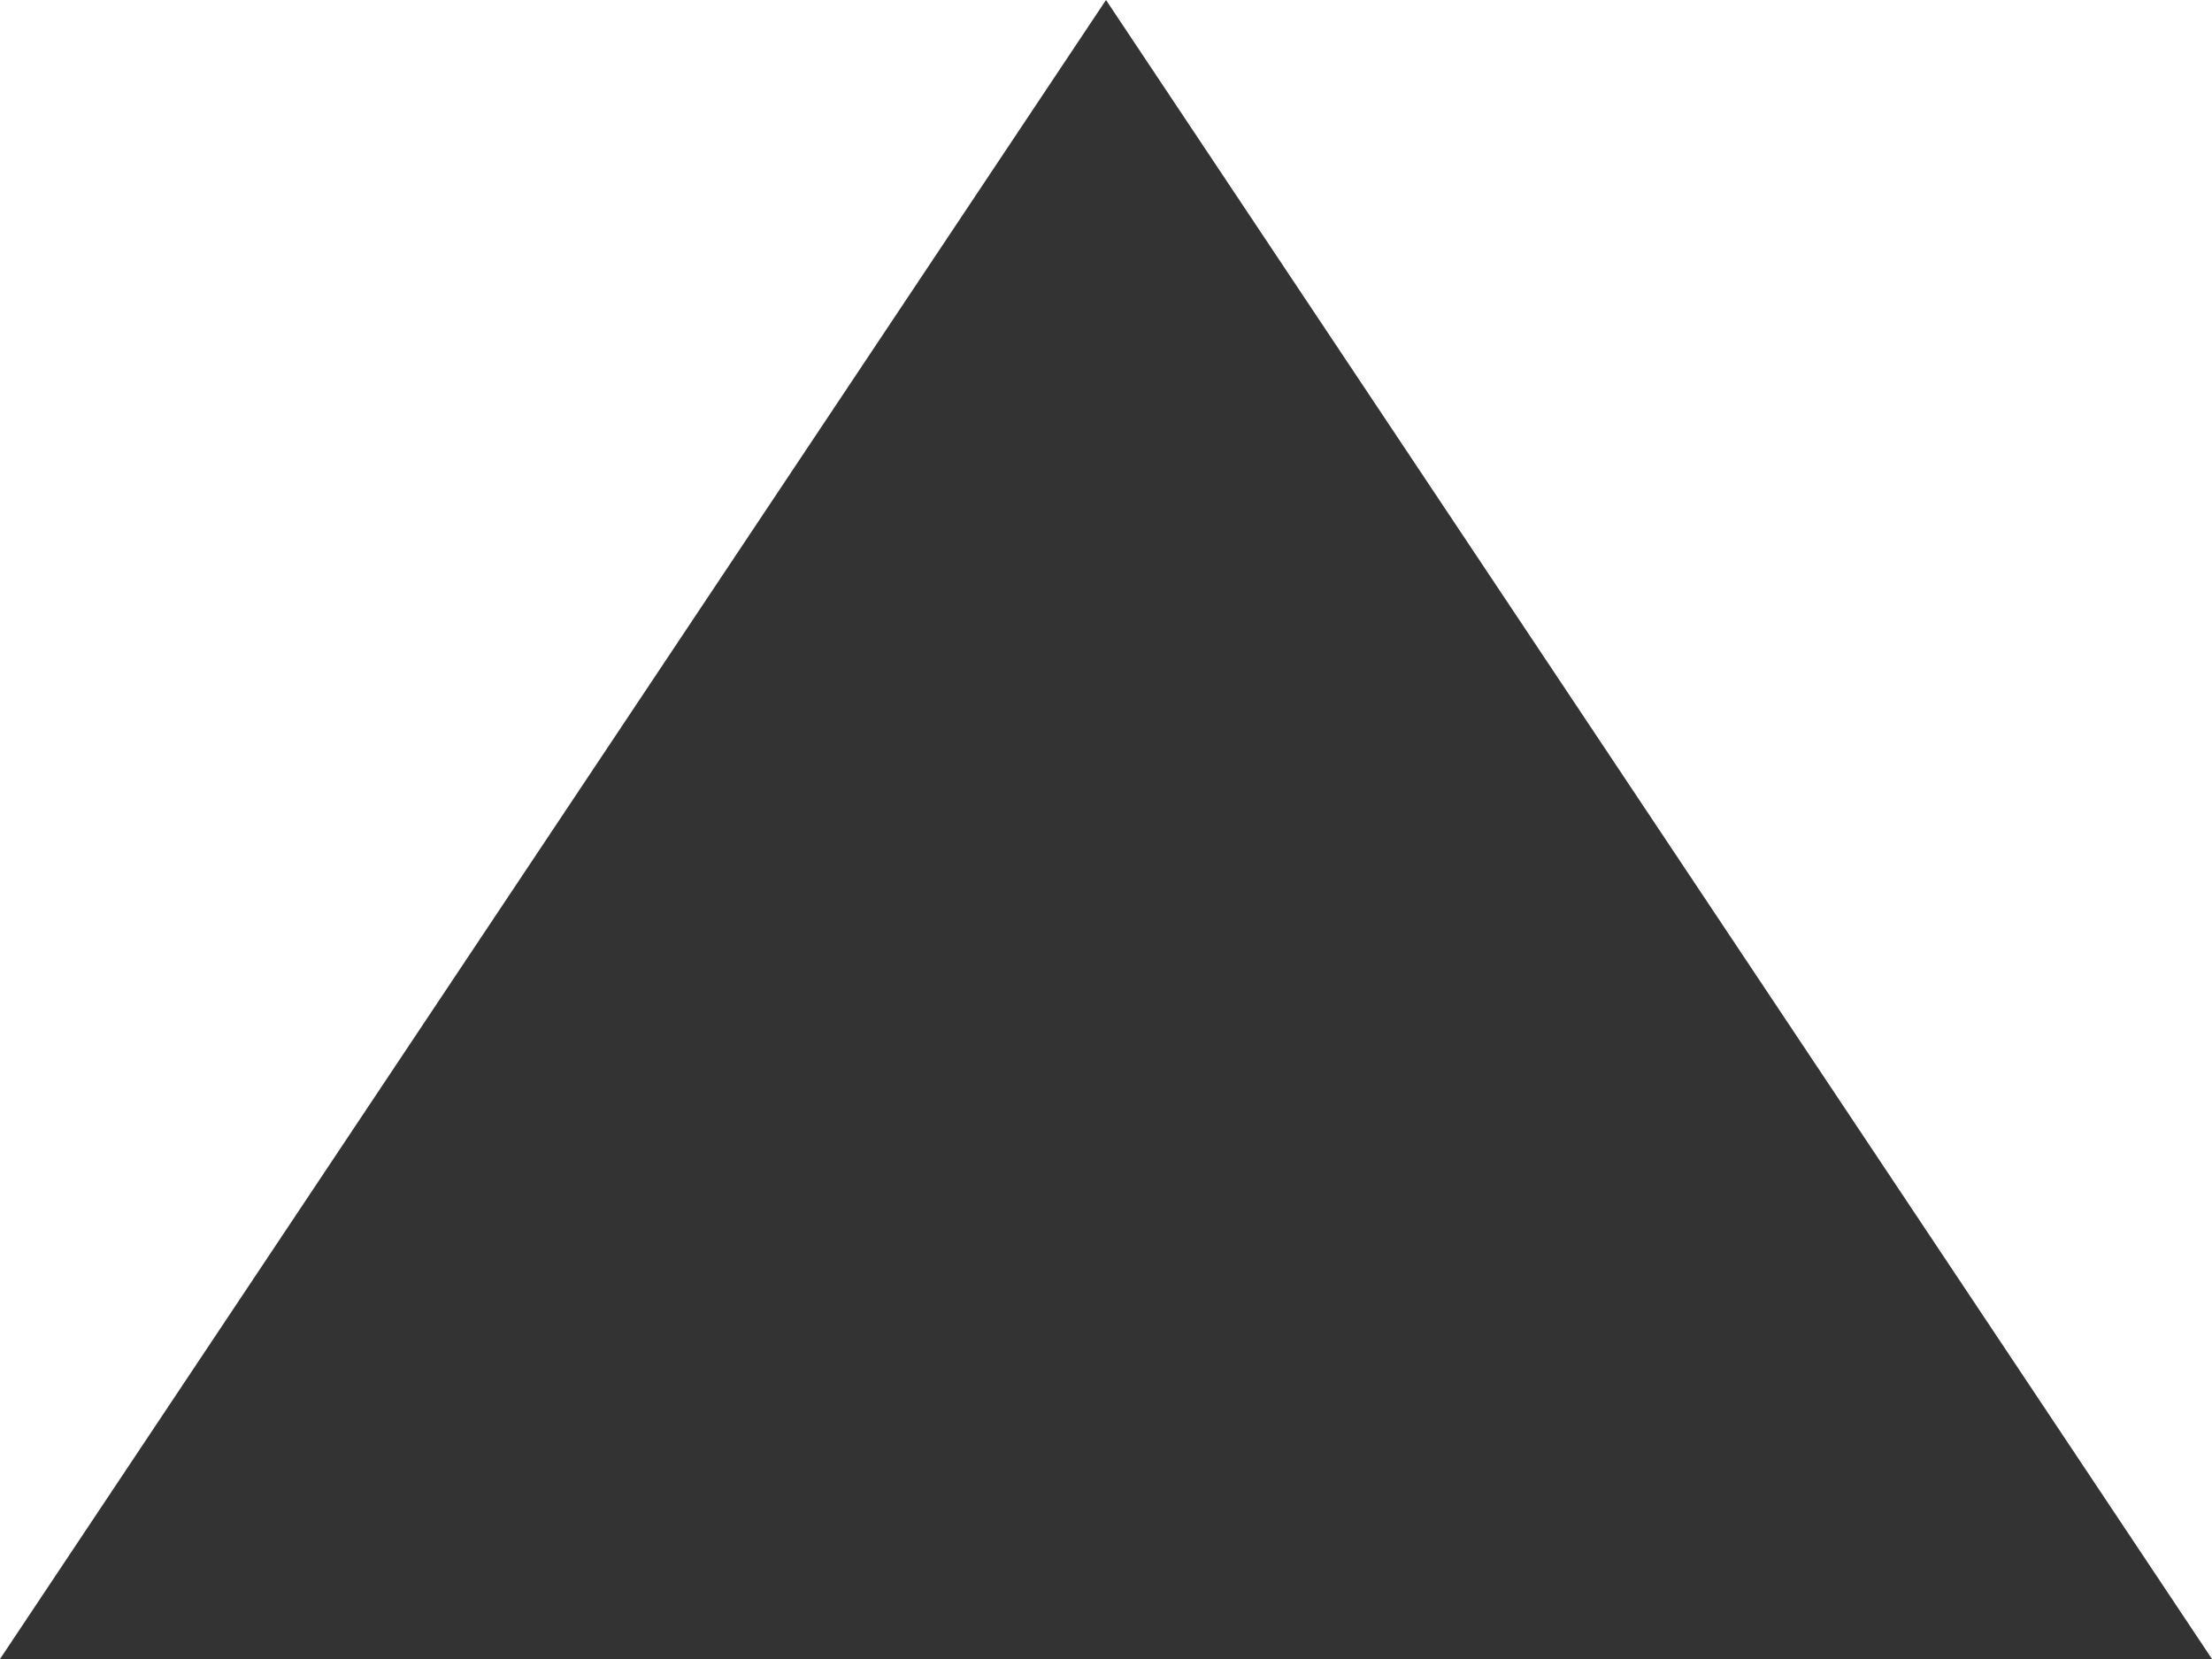
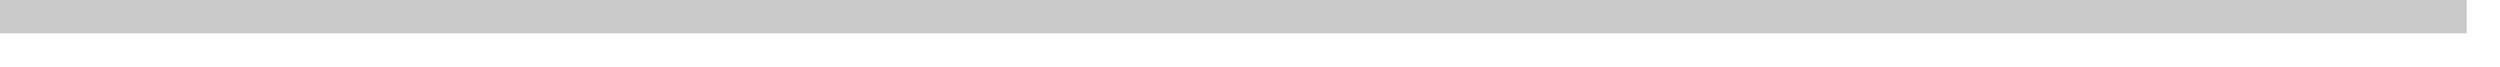
- <svg xmlns="http://www.w3.org/2000/svg" version="1.1" width="8px" height="6px">
-   <g transform="matrix(1 0 0 1 -373 -27 )">
-     <path d="M 373 33  L 377 27  L 381 33  L 373 33  Z " fill-rule="nonzero" fill="#333333" stroke="none" />
+ <svg xmlns="http://www.w3.org/2000/svg" version="1.1" width="75px" height="2px">
+   <g transform="matrix(1 0 0 1 -1208 -197 )">
+     <path d="M 1208 197.5  L 1282 197.5  " stroke-width="1" stroke="#c9c9c9" fill="none" />
  </g>
</svg>
